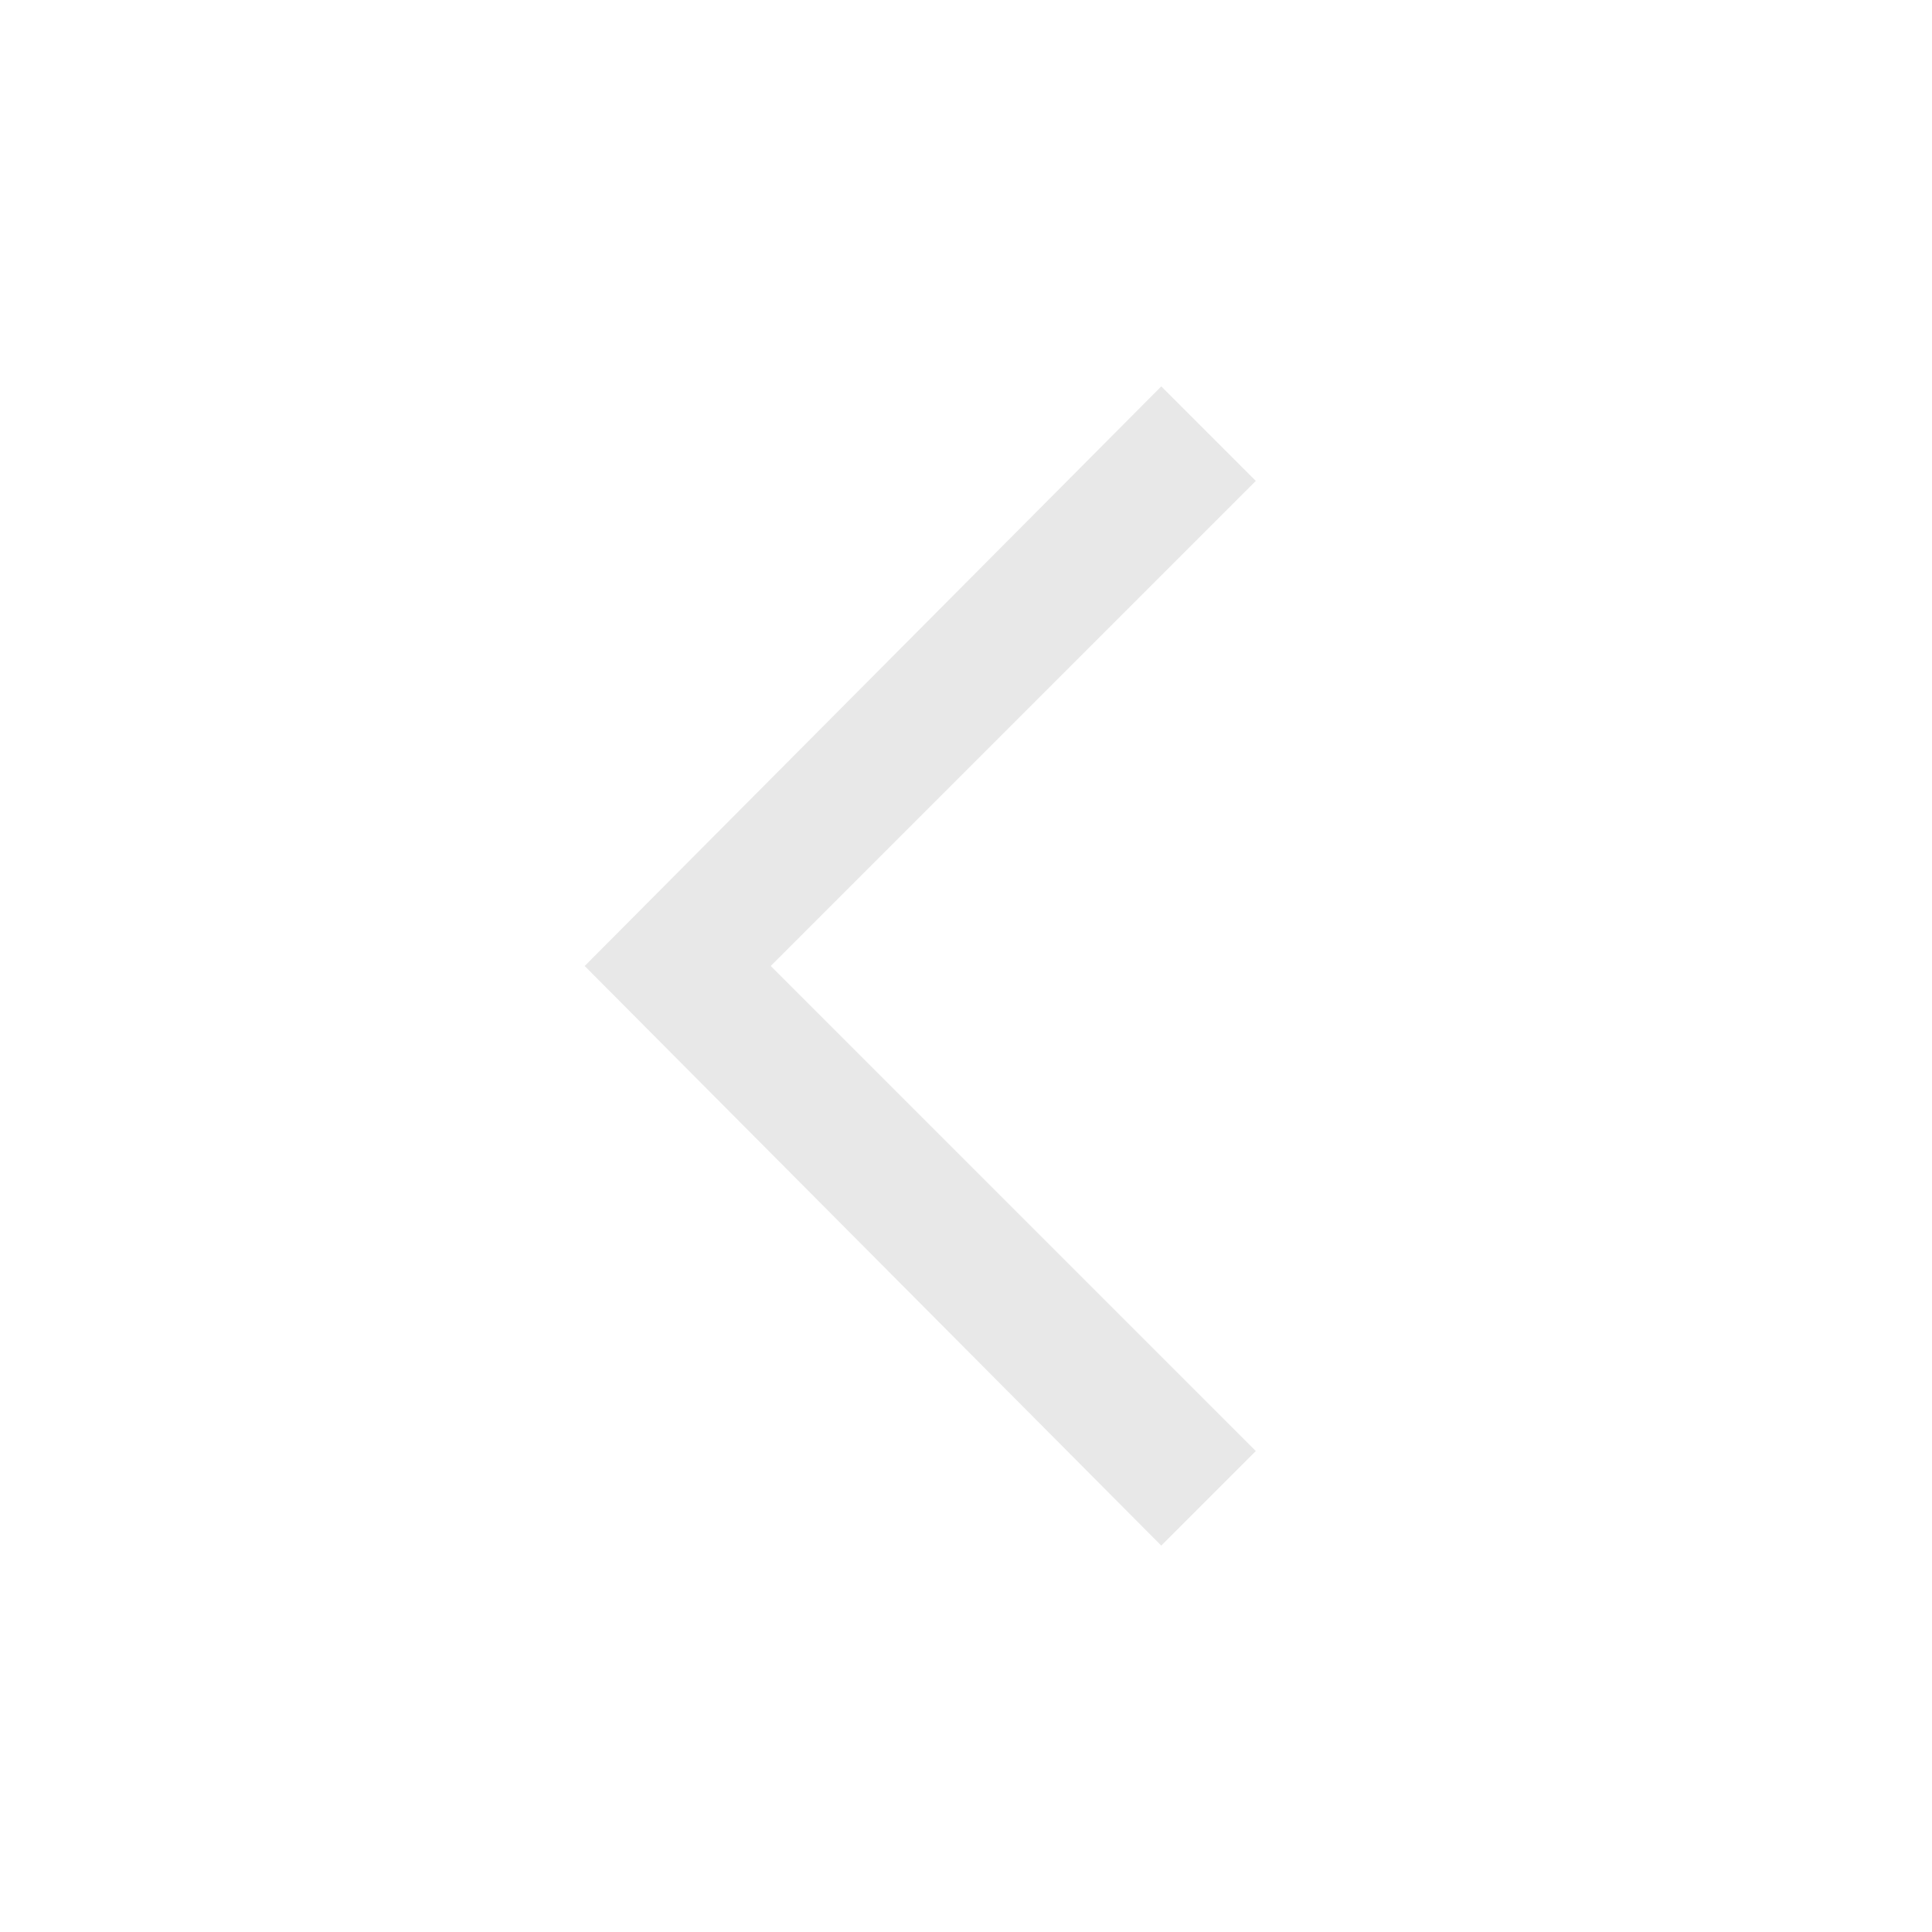
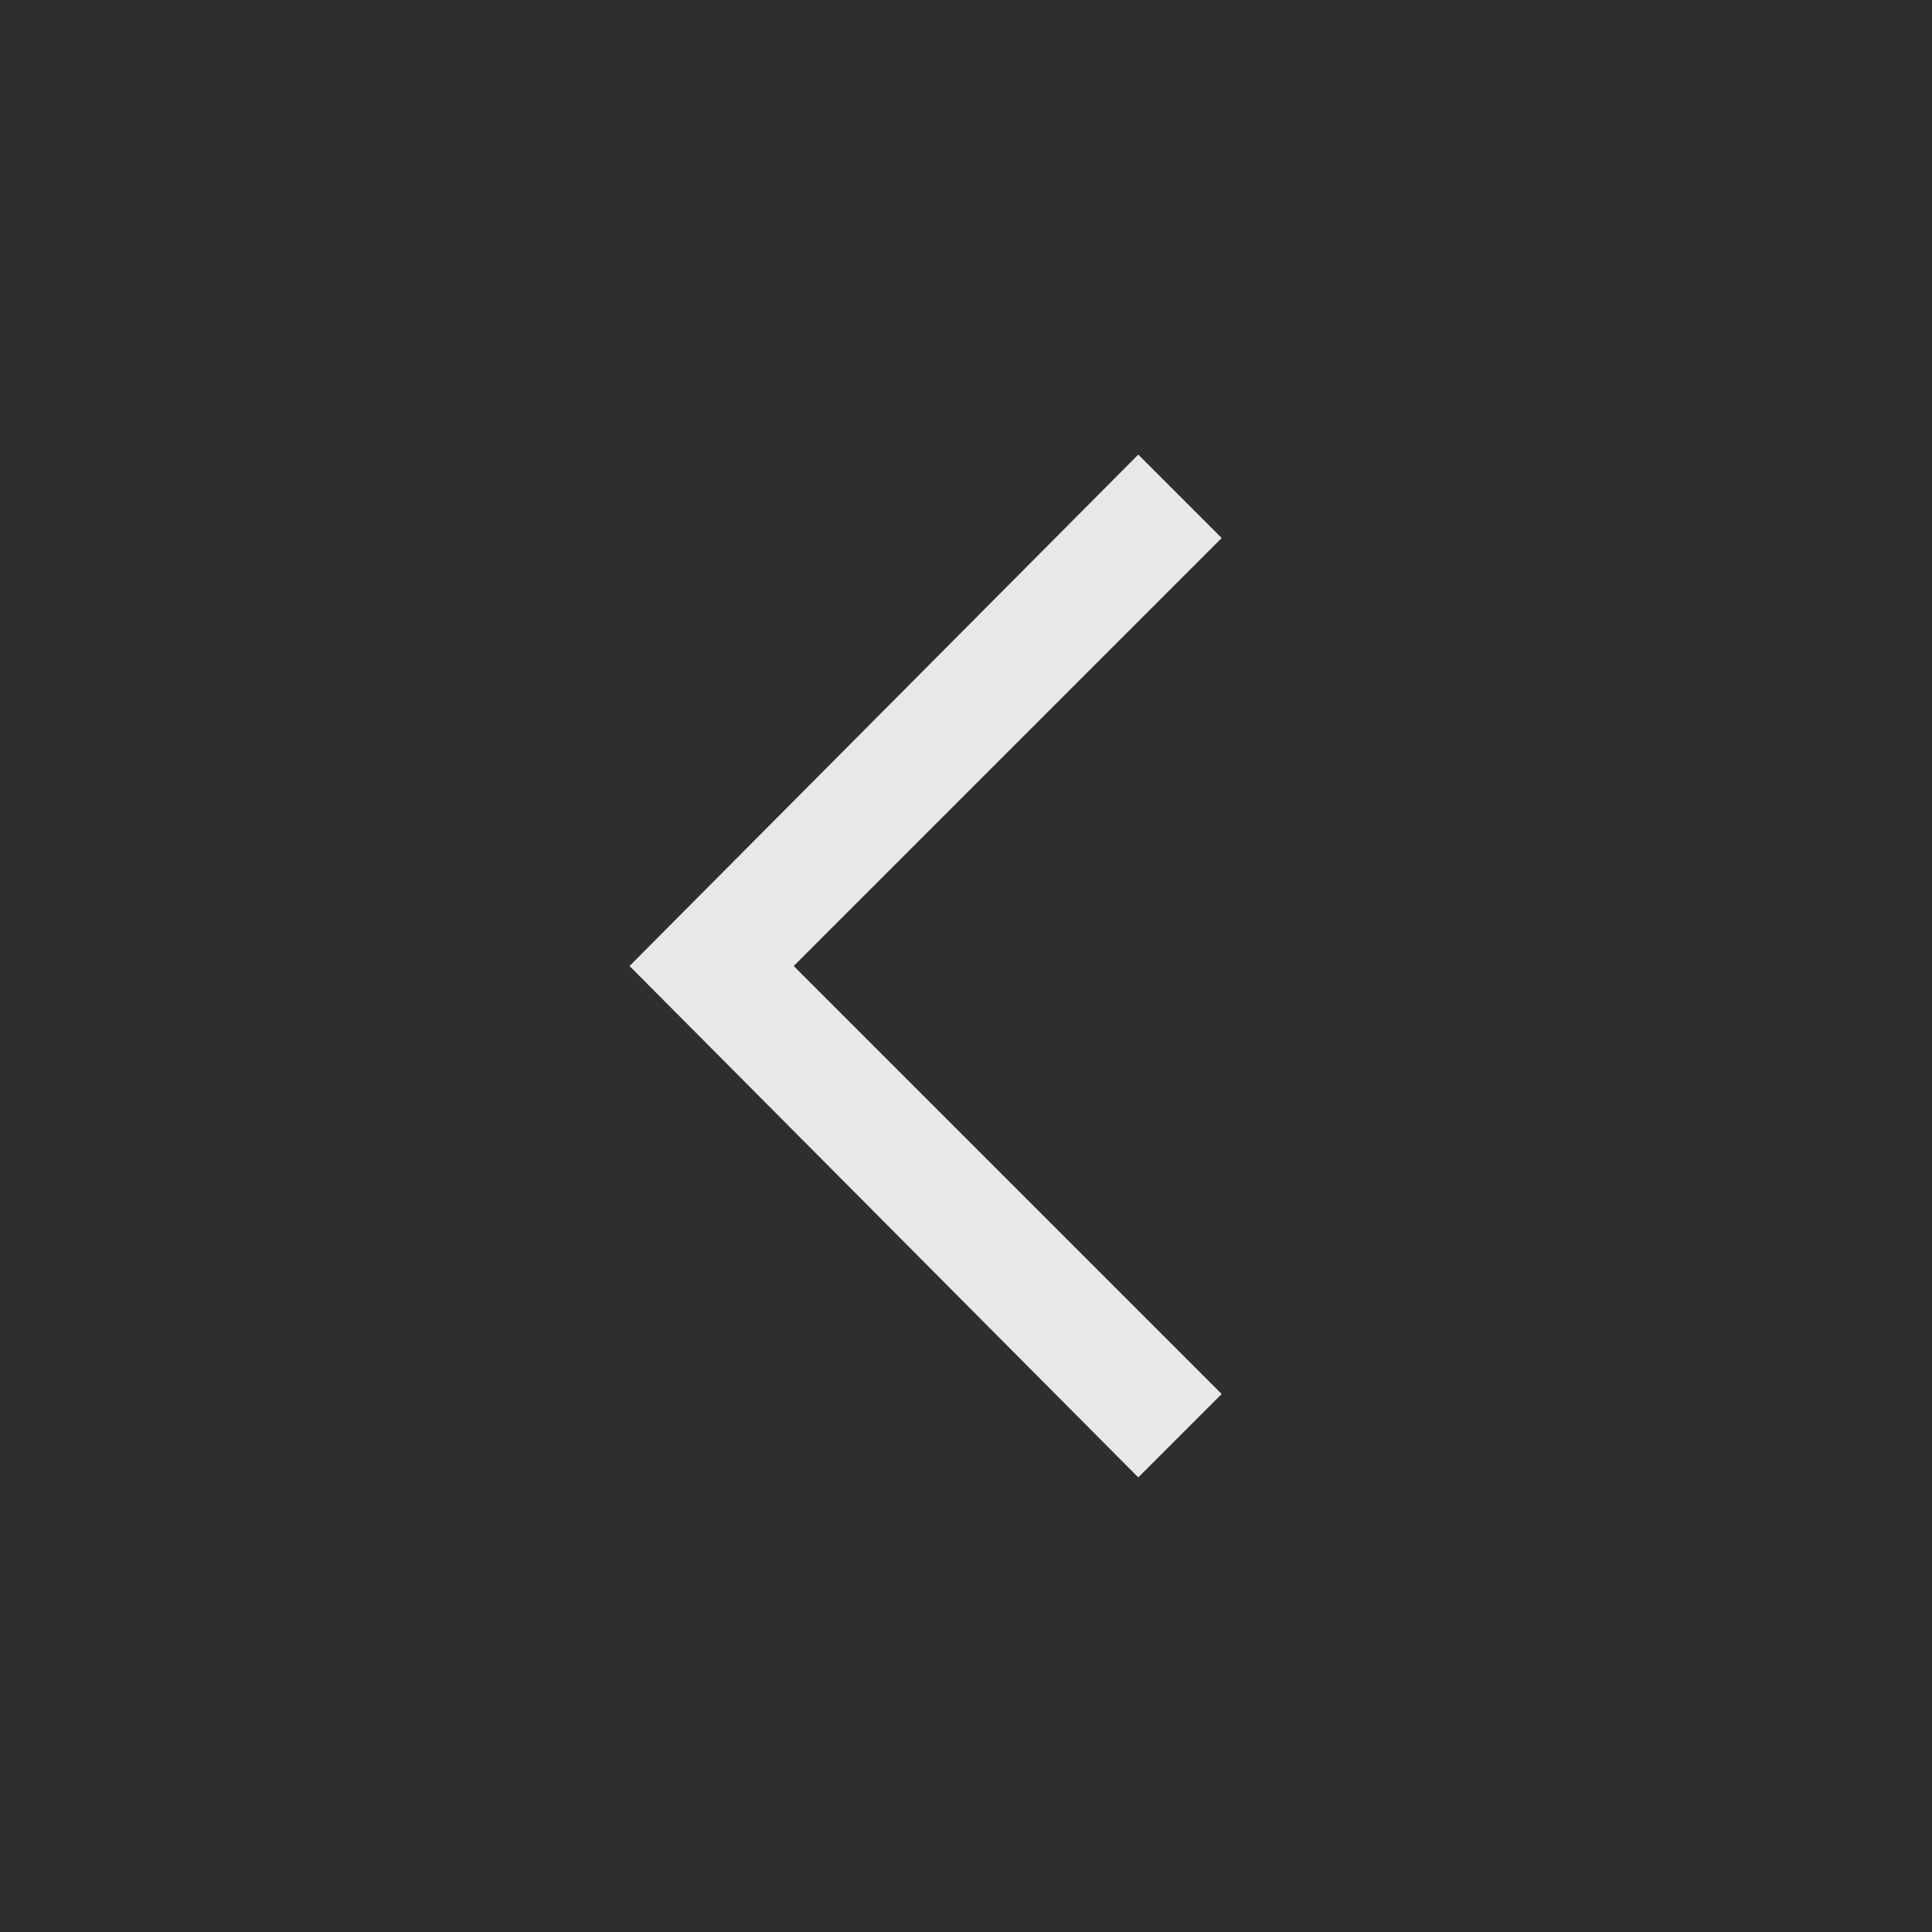
- <svg xmlns="http://www.w3.org/2000/svg" width="30" height="30" viewBox="0 0 30 30" fill="none">
-   <path d="M18.032 24L19.5 22.532L11.968 15L19.5 7.468L18.032 6L9.079 15L18.032 24Z" fill="#E8E8E8" />
+ <svg xmlns="http://www.w3.org/2000/svg" width="34" height="34" viewBox="0 0 34 34" fill="none">
+   <rect width="34" height="34" fill="#2E2E2E" />
+   <path d="M20.032 26L21.5 24.532L13.968 17L21.5 9.468L20.032 8L11.079 17L20.032 26Z" fill="#E8E8E8" />
</svg>
